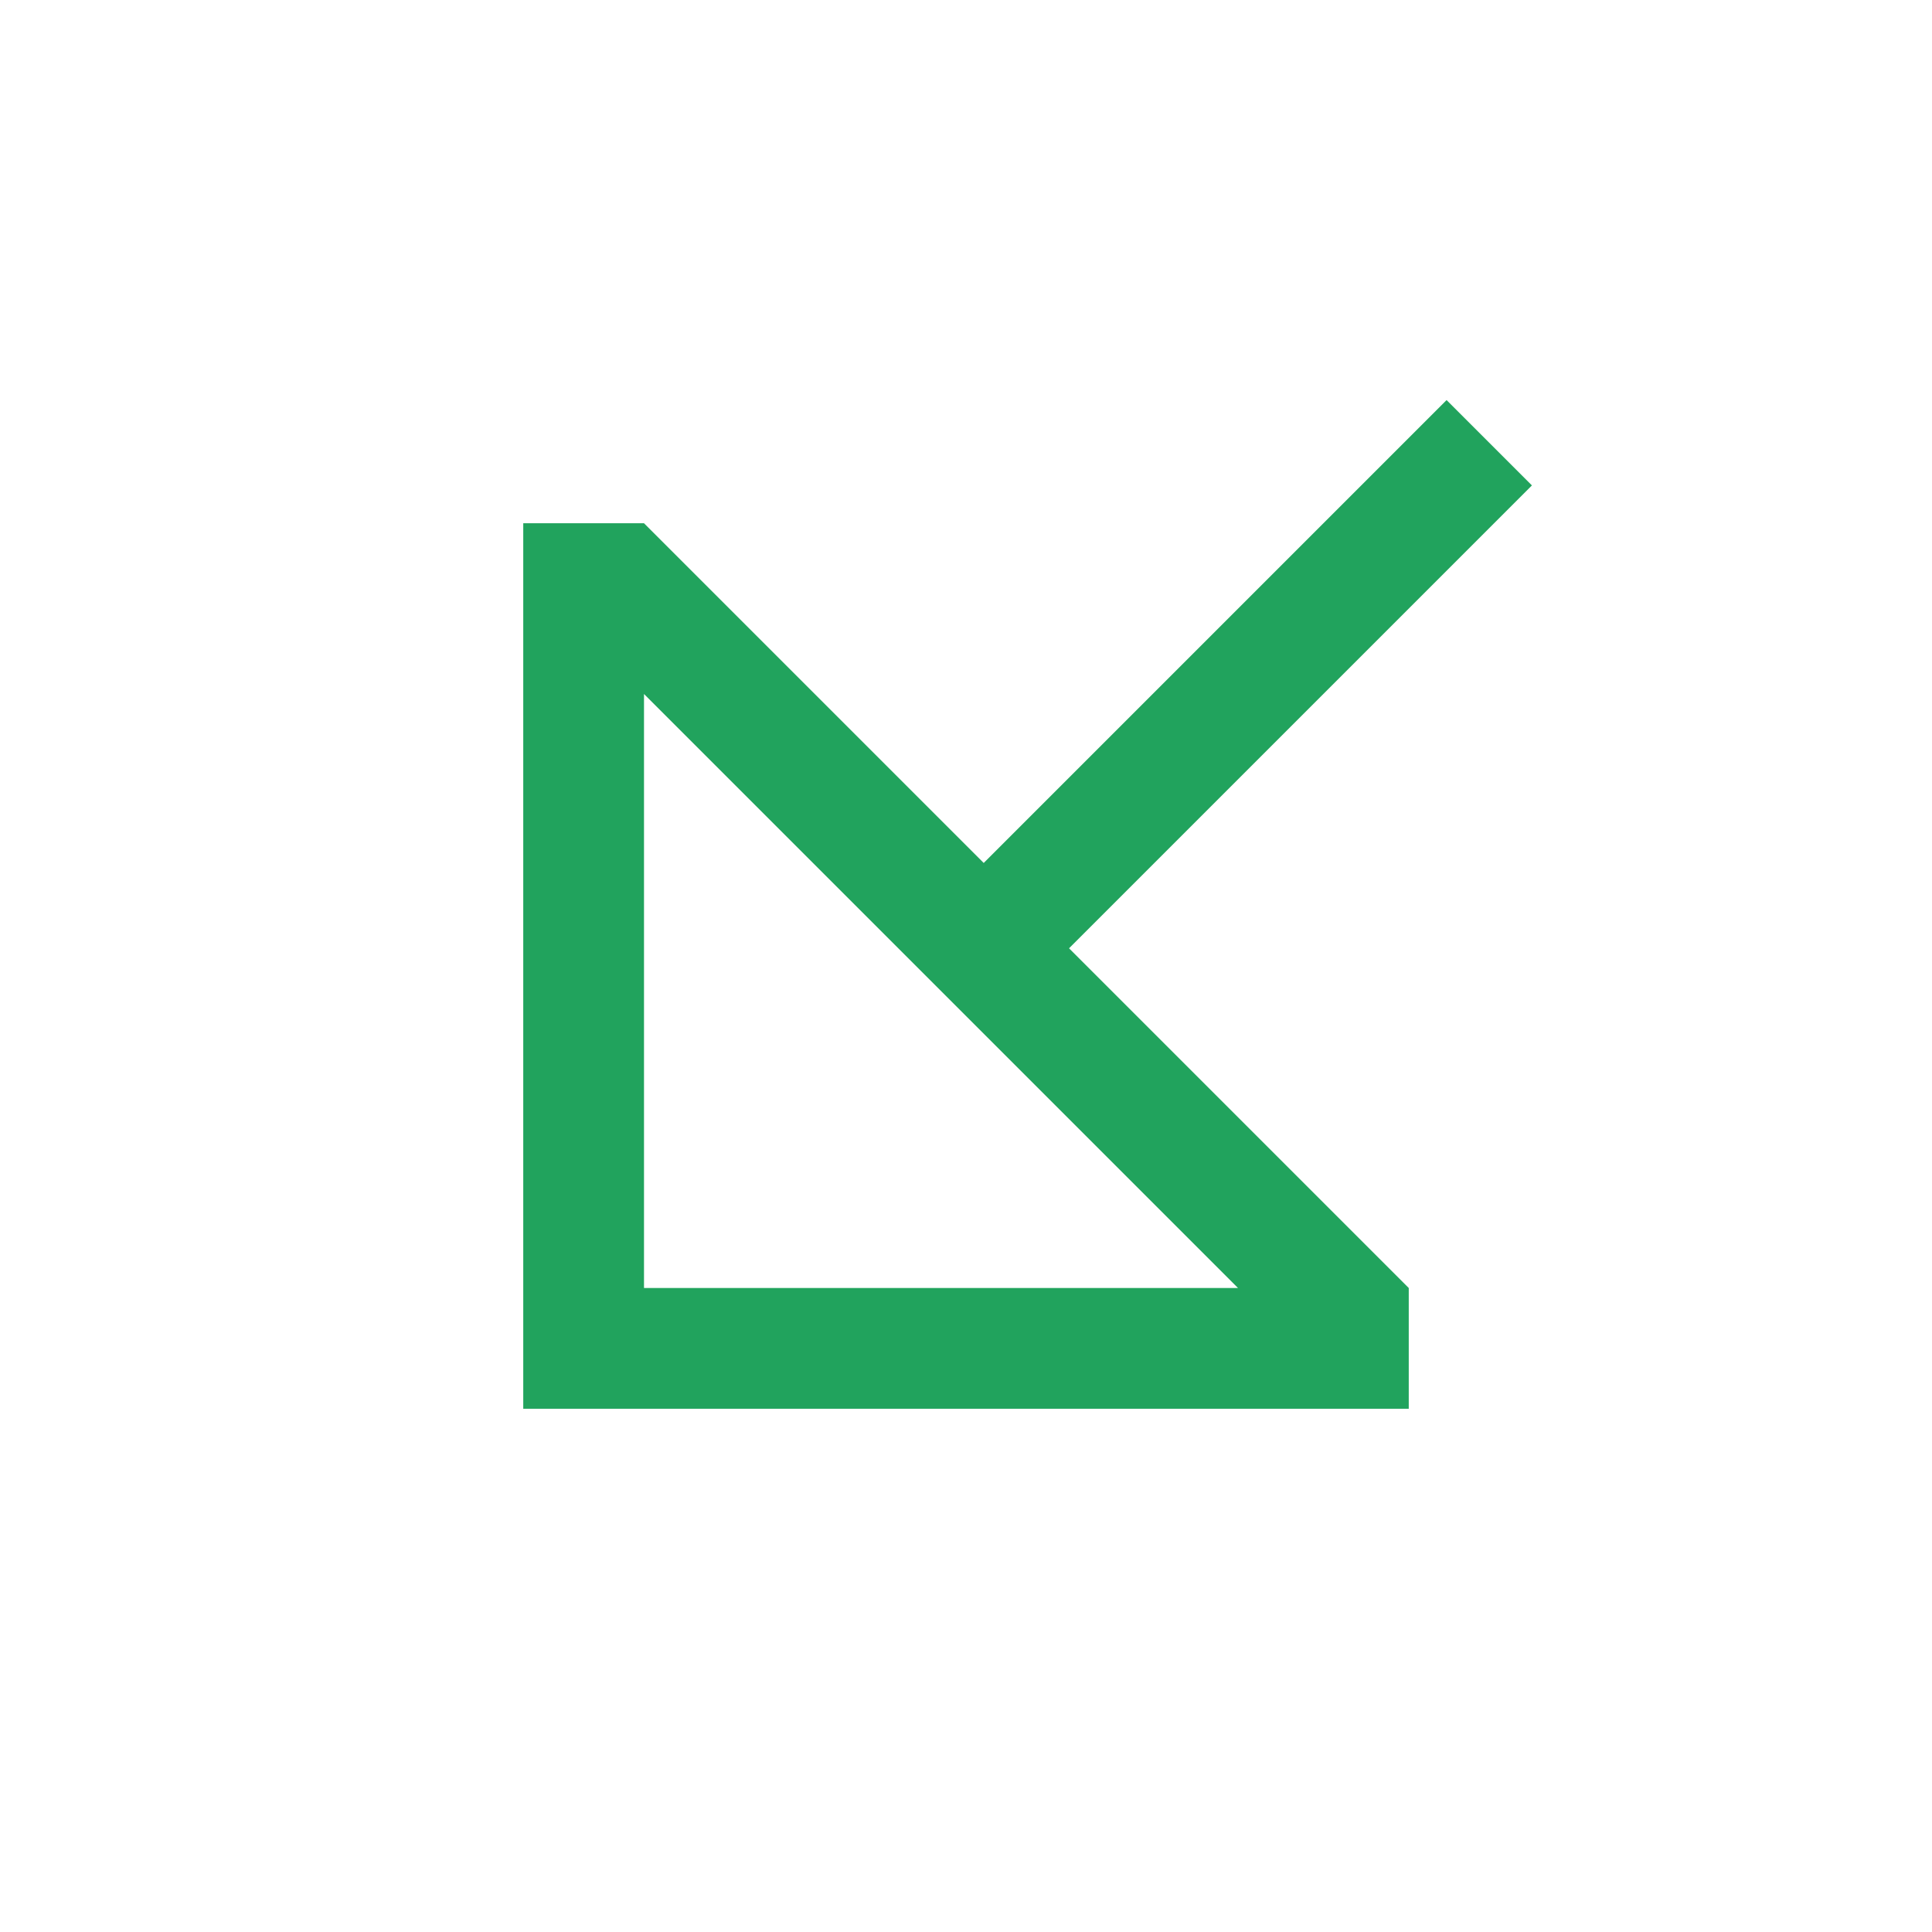
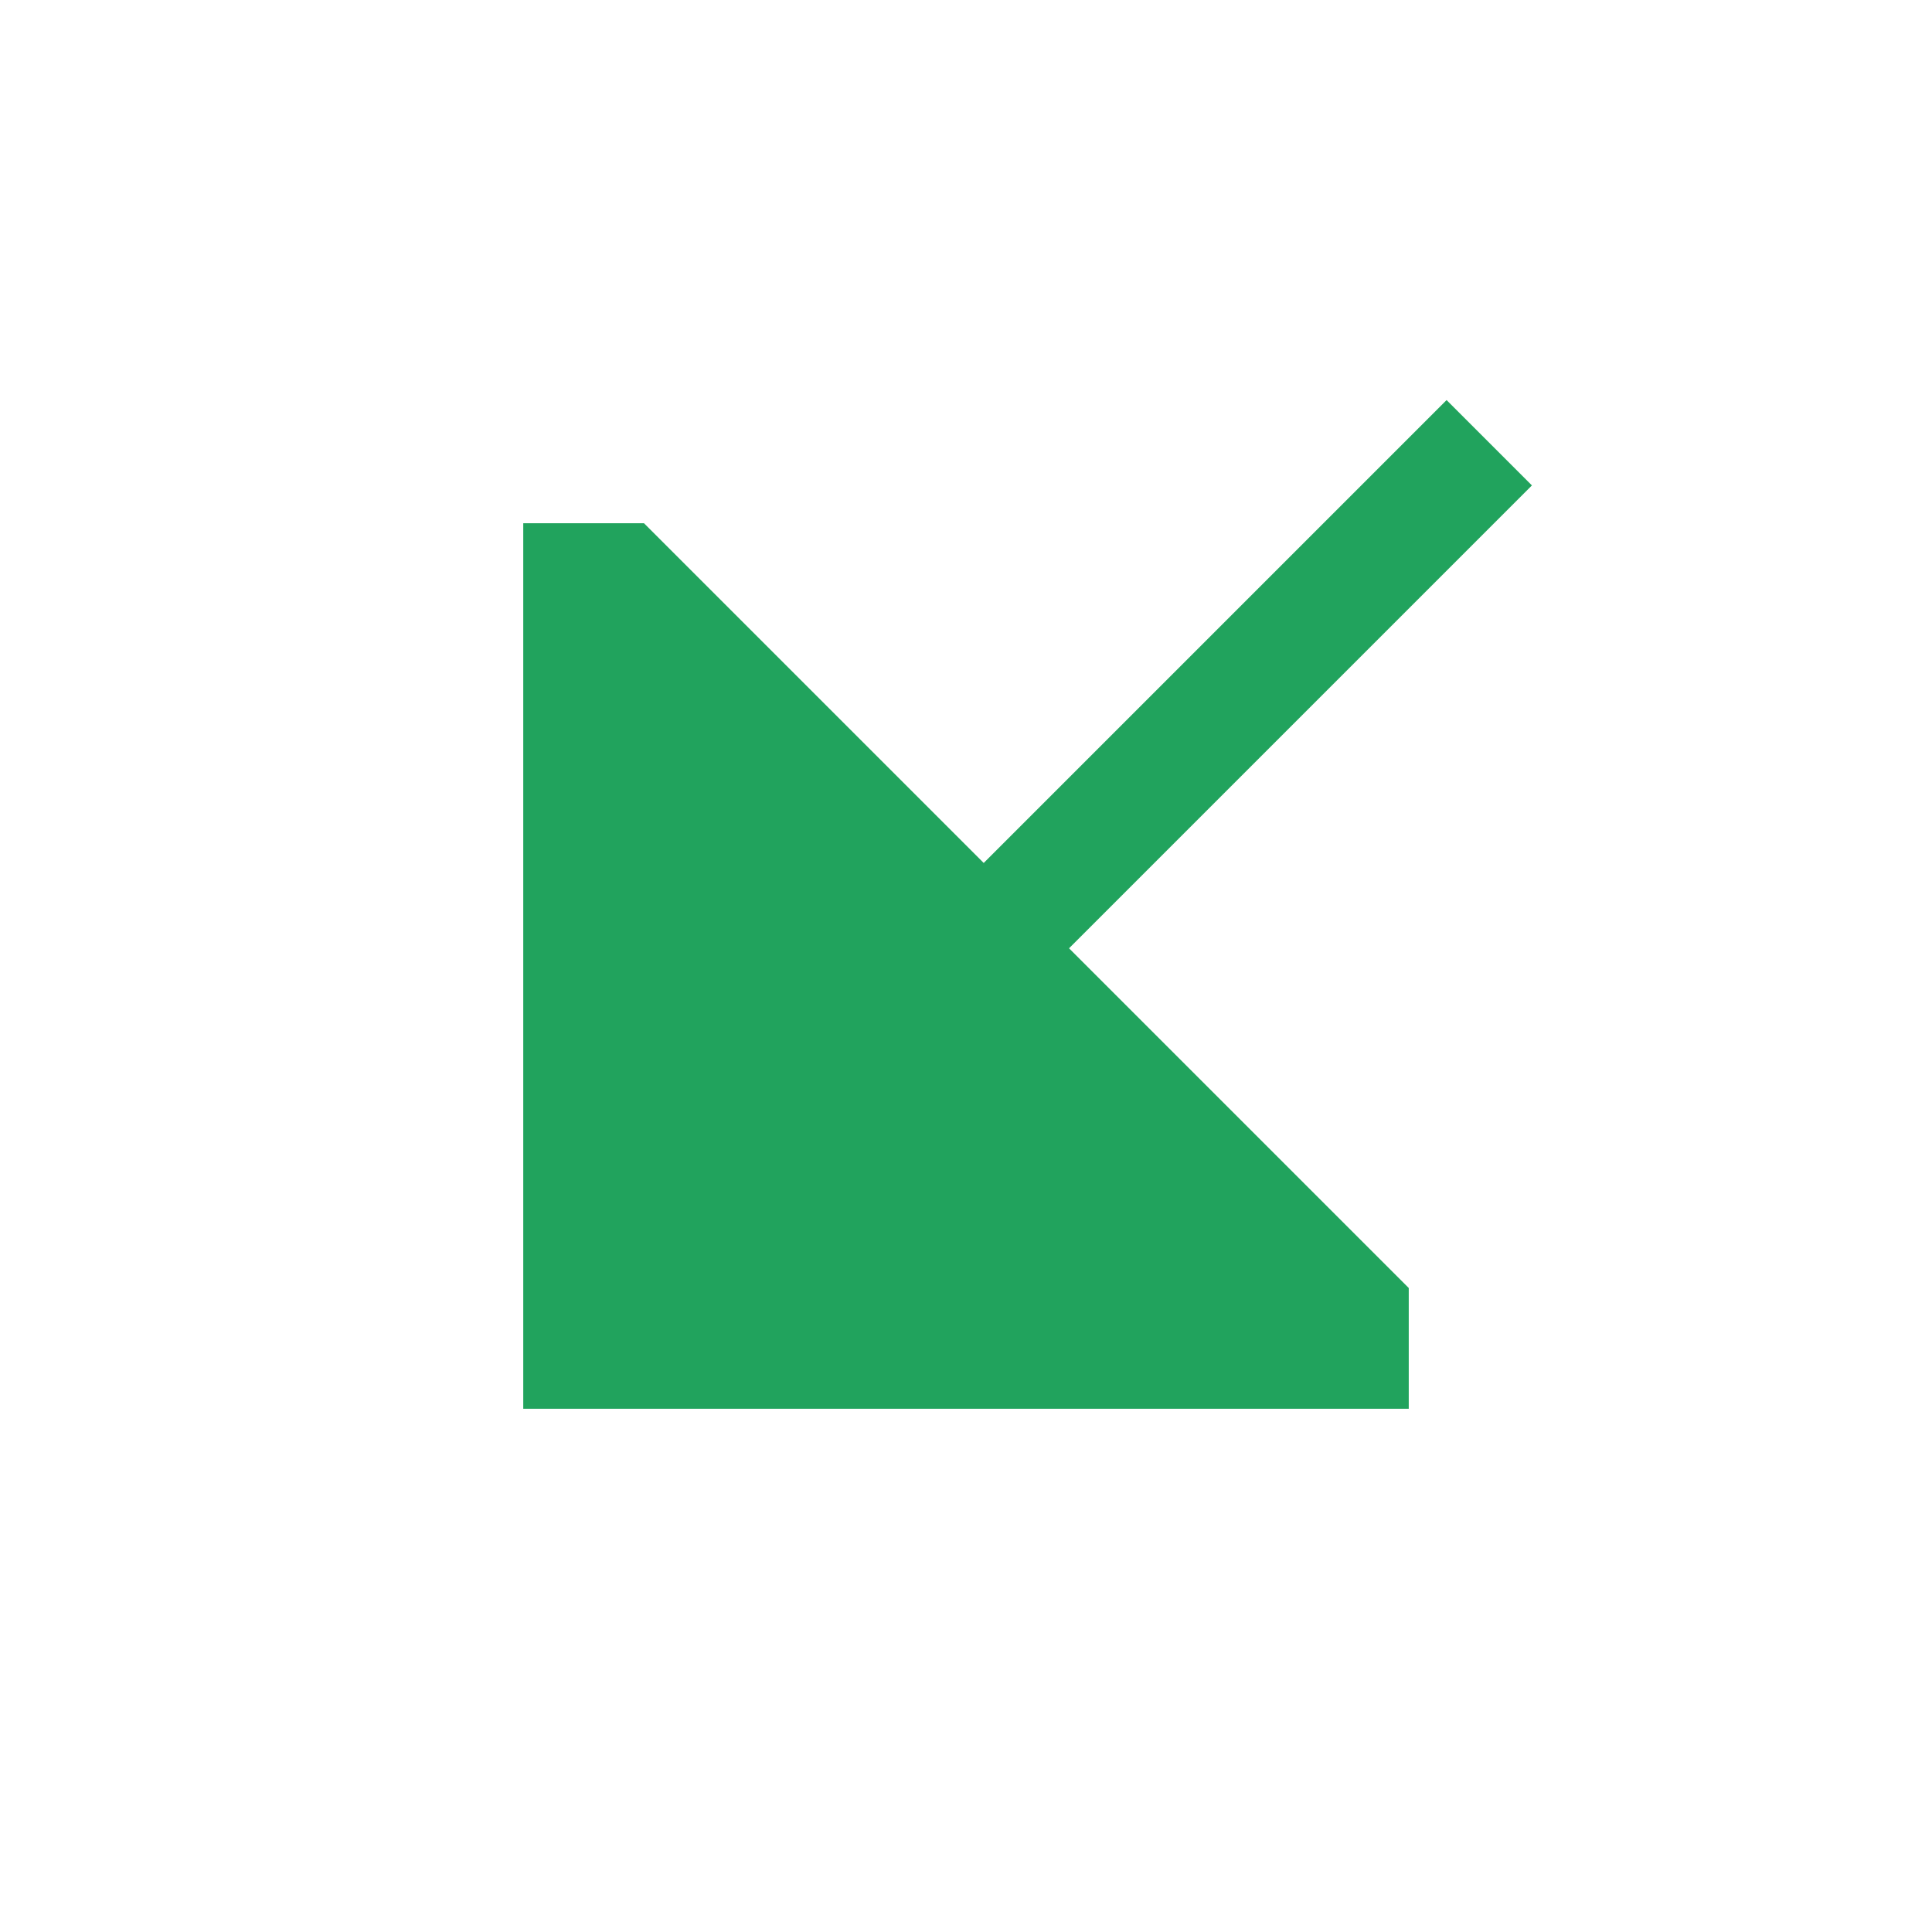
<svg xmlns="http://www.w3.org/2000/svg" width="24" height="24" viewBox="0 0 24 24" fill="none">
-   <path fill-rule="evenodd" clip-rule="evenodd" d="M17.5 17.5L17.5 16L13.28 11.78L19.03 6.03L17.97 4.97L12.22 10.72L8 6.5L6.5 6.5L6.5 17.5L17.5 17.5ZM15.379 16L8 8.621L8 16L15.379 16Z" fill="#21A35D" />
+   <path fillRule="evenodd" clipRule="evenodd" d="M17.5 17.5L17.5 16L13.28 11.78L19.03 6.03L17.97 4.97L12.22 10.72L8 6.5L6.5 6.5L6.5 17.5L17.5 17.5ZM15.379 16L8 8.621L8 16L15.379 16Z" fill="#21A35D" />
</svg>
